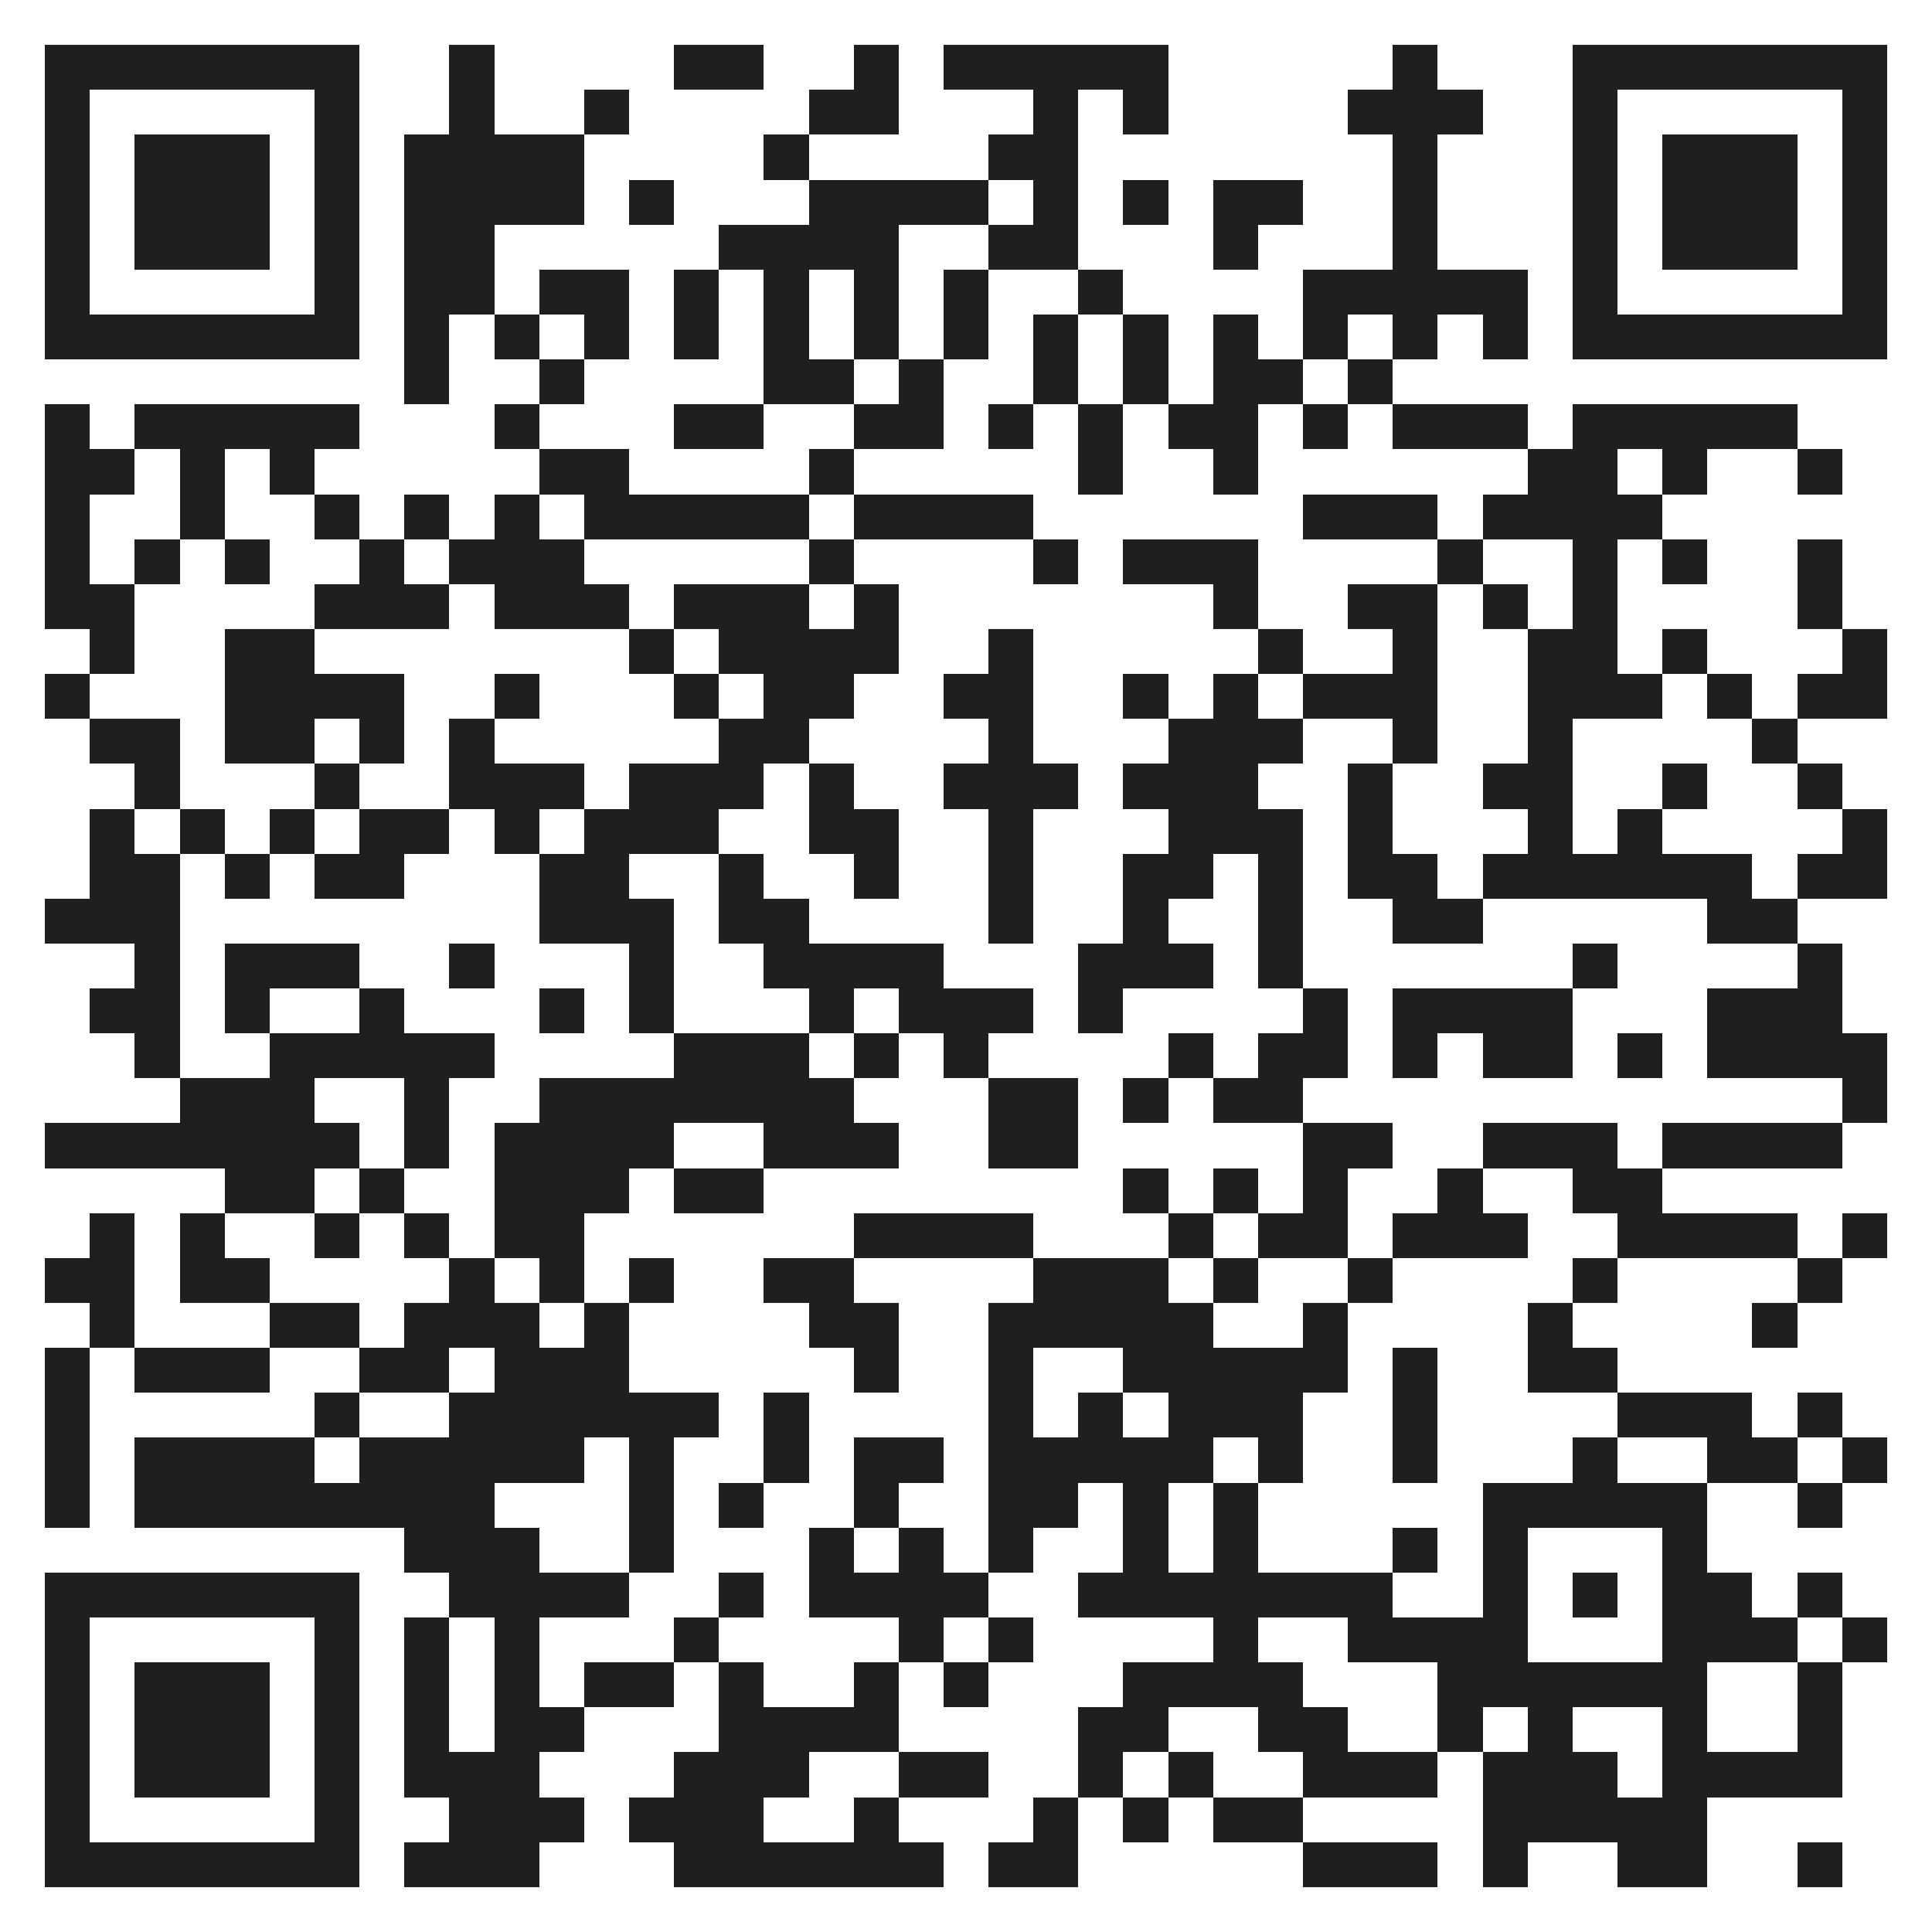
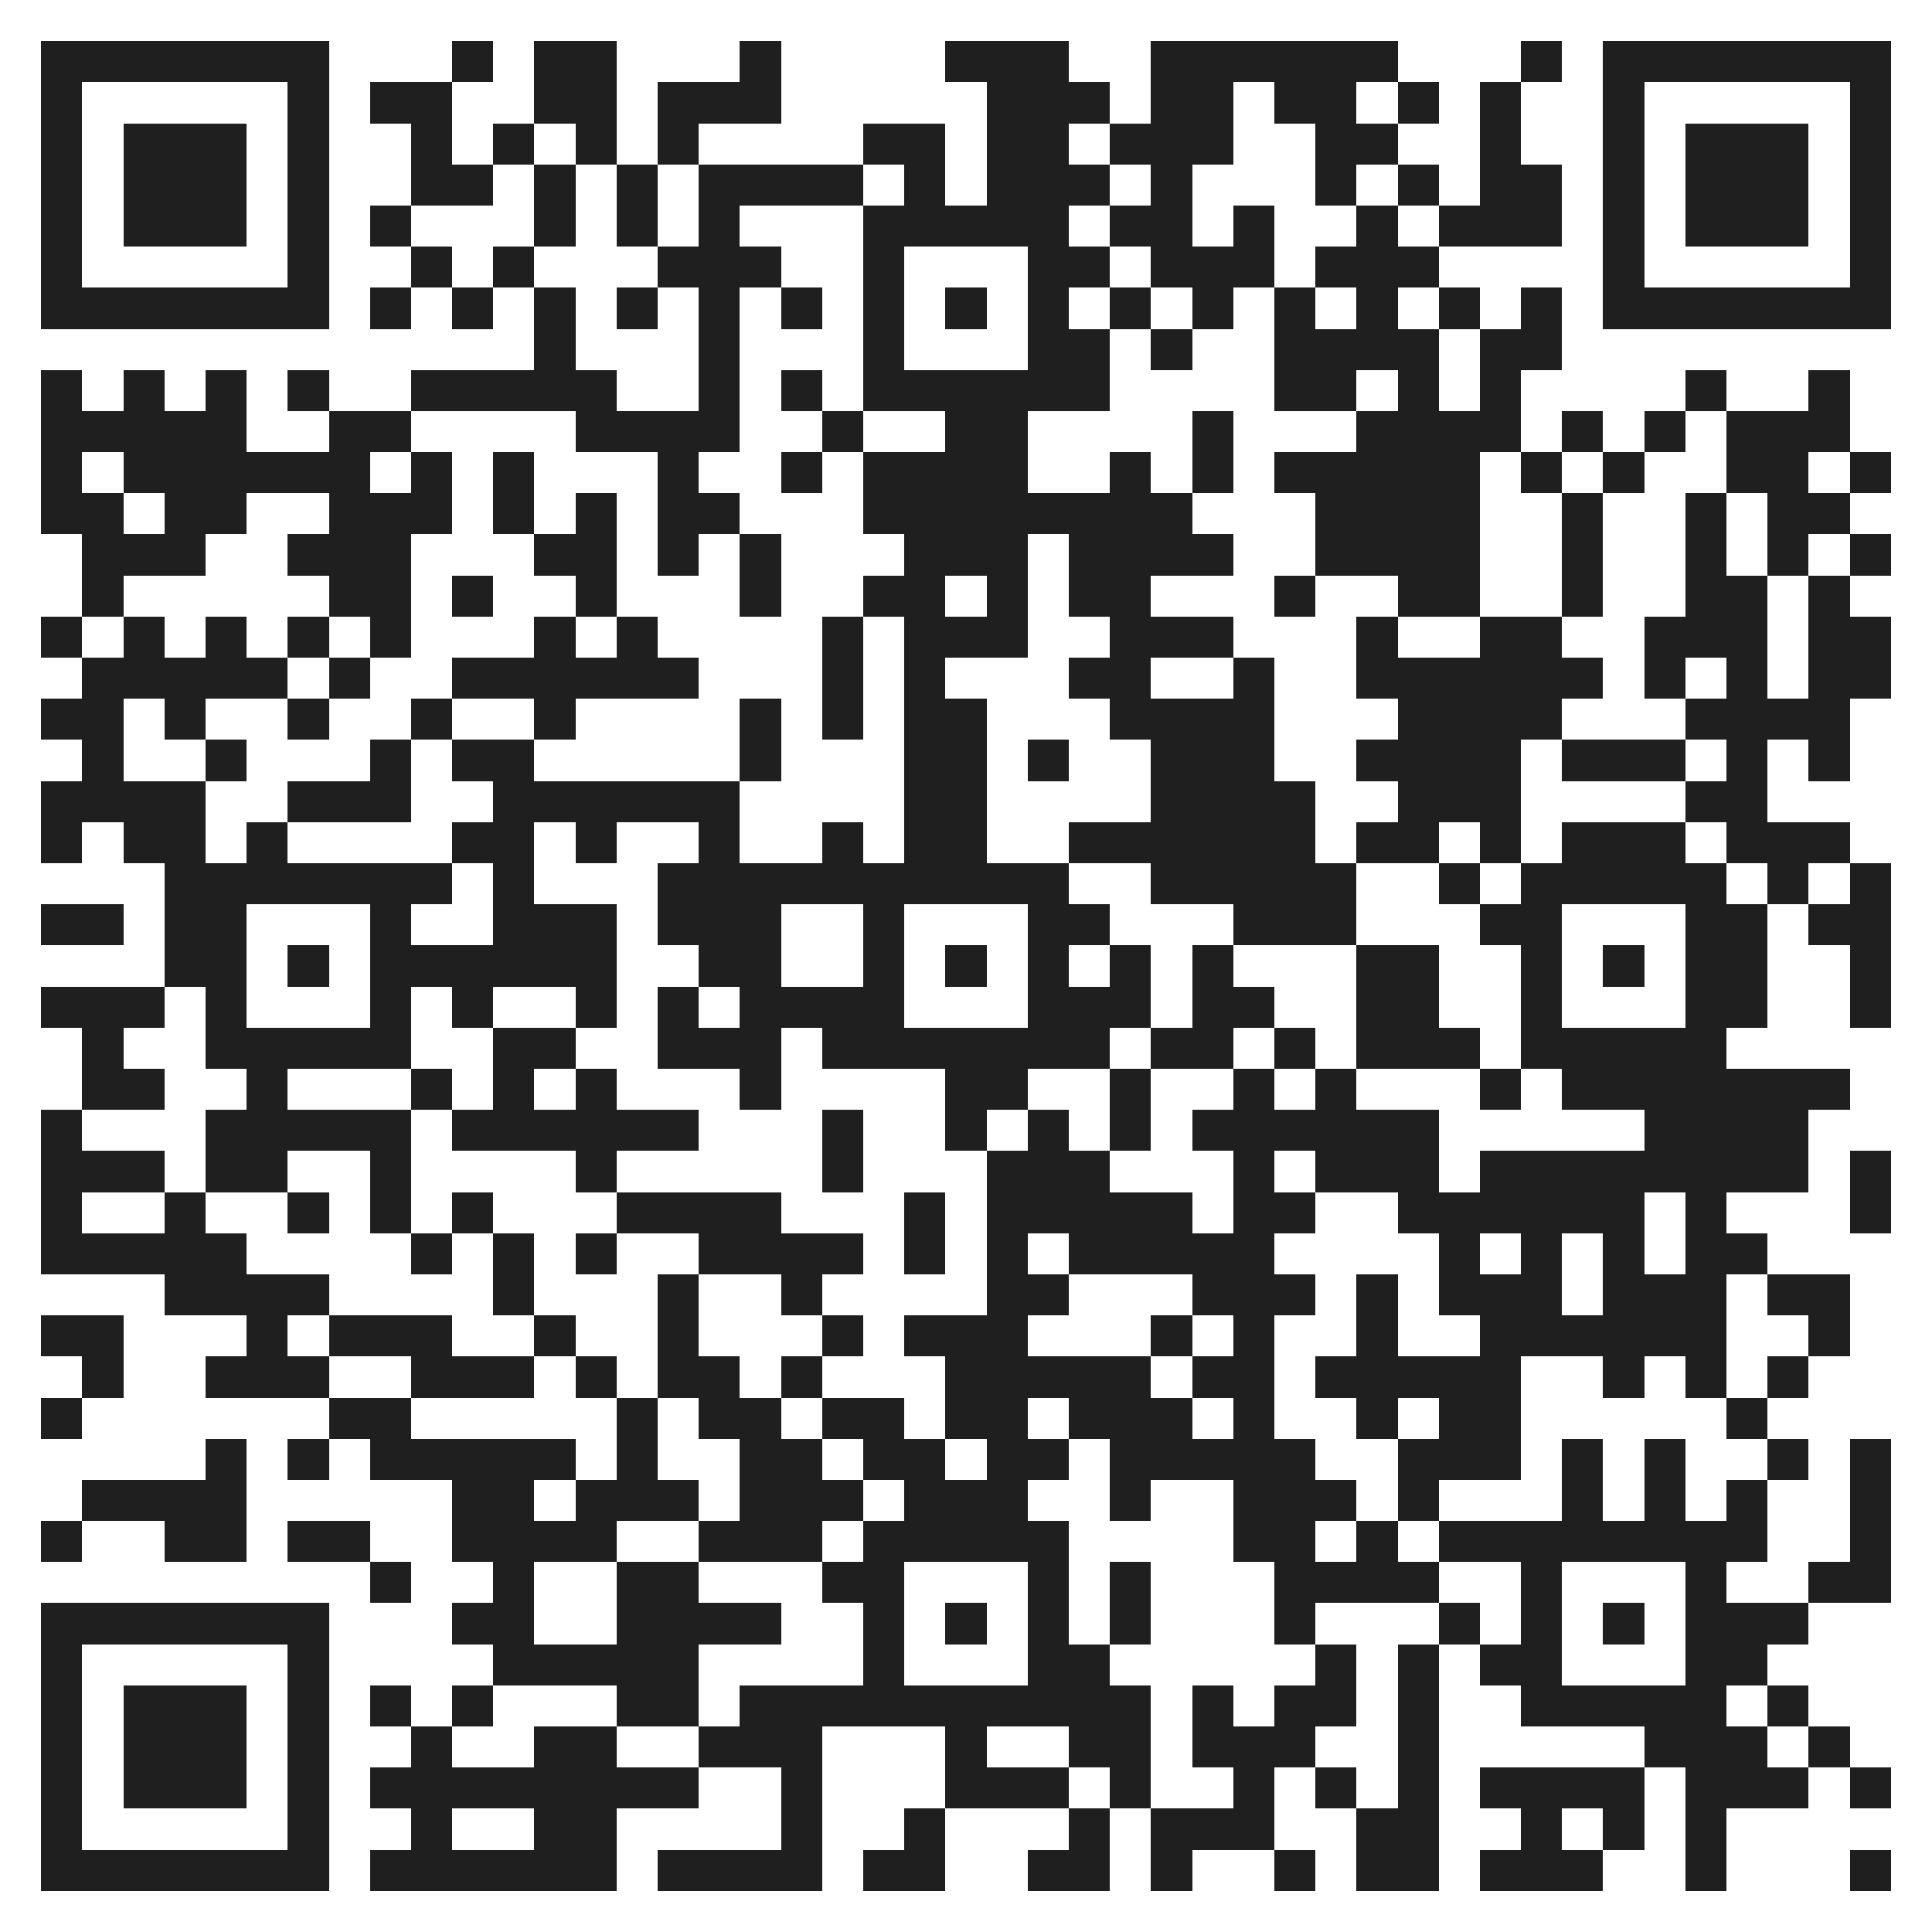
- <svg xmlns="http://www.w3.org/2000/svg" viewBox="0 0 43 43" shape-rendering="crispEdges">
-   <path fill="#FFFFFF" d="M0 0h43v43H0z" />
-   <path stroke="#1F1F1F" d="M1 1.5h7m2 0h1m4 0h2m2 0h1m1 0h5m5 0h1m3 0h7M1 2.5h1m5 0h1m2 0h1m2 0h1m4 0h2m3 0h1m1 0h1m4 0h3m2 0h1m5 0h1M1 3.5h1m1 0h3m1 0h1m1 0h4m4 0h1m4 0h2m7 0h1m3 0h1m1 0h3m1 0h1M1 4.5h1m1 0h3m1 0h1m1 0h4m1 0h1m3 0h4m1 0h1m1 0h1m1 0h2m2 0h1m3 0h1m1 0h3m1 0h1M1 5.5h1m1 0h3m1 0h1m1 0h2m5 0h4m2 0h2m3 0h1m3 0h1m3 0h1m1 0h3m1 0h1M1 6.5h1m5 0h1m1 0h2m1 0h2m1 0h1m1 0h1m1 0h1m1 0h1m2 0h1m4 0h5m1 0h1m5 0h1M1 7.5h7m1 0h1m1 0h1m1 0h1m1 0h1m1 0h1m1 0h1m1 0h1m1 0h1m1 0h1m1 0h1m1 0h1m1 0h1m1 0h1m1 0h7M9 8.5h1m2 0h1m4 0h2m1 0h1m2 0h1m1 0h1m1 0h2m1 0h1M1 9.5h1m1 0h5m3 0h1m3 0h2m2 0h2m1 0h1m1 0h1m1 0h2m1 0h1m1 0h3m1 0h5M1 10.5h2m1 0h1m1 0h1m5 0h2m4 0h1m5 0h1m2 0h1m6 0h2m1 0h1m2 0h1M1 11.5h1m2 0h1m2 0h1m1 0h1m1 0h1m1 0h5m1 0h4m6 0h3m1 0h4M1 12.5h1m1 0h1m1 0h1m2 0h1m1 0h3m5 0h1m4 0h1m1 0h3m4 0h1m2 0h1m1 0h1m2 0h1M1 13.5h2m4 0h3m1 0h3m1 0h3m1 0h1m7 0h1m2 0h2m1 0h1m1 0h1m4 0h1M2 14.5h1m2 0h2m7 0h1m1 0h4m2 0h1m5 0h1m2 0h1m2 0h2m1 0h1m3 0h1M1 15.5h1m3 0h4m2 0h1m3 0h1m1 0h2m2 0h2m2 0h1m1 0h1m1 0h3m2 0h3m1 0h1m1 0h2M2 16.5h2m1 0h2m1 0h1m1 0h1m5 0h2m4 0h1m3 0h3m2 0h1m2 0h1m4 0h1M3 17.5h1m3 0h1m2 0h3m1 0h3m1 0h1m2 0h3m1 0h3m2 0h1m2 0h2m2 0h1m2 0h1M2 18.5h1m1 0h1m1 0h1m1 0h2m1 0h1m1 0h3m2 0h2m2 0h1m3 0h3m1 0h1m3 0h1m1 0h1m4 0h1M2 19.5h2m1 0h1m1 0h2m3 0h2m2 0h1m2 0h1m2 0h1m2 0h2m1 0h1m1 0h2m1 0h6m1 0h2M1 20.5h3m8 0h3m1 0h2m4 0h1m2 0h1m2 0h1m2 0h2m5 0h2M3 21.5h1m1 0h3m2 0h1m3 0h1m2 0h4m3 0h3m1 0h1m6 0h1m4 0h1M2 22.5h2m1 0h1m2 0h1m3 0h1m1 0h1m3 0h1m1 0h3m1 0h1m4 0h1m1 0h4m3 0h3M3 23.5h1m2 0h5m4 0h3m1 0h1m1 0h1m4 0h1m1 0h2m1 0h1m1 0h2m1 0h1m1 0h4M4 24.5h3m2 0h1m2 0h7m3 0h2m1 0h1m1 0h2m12 0h1M1 25.5h7m1 0h1m1 0h4m2 0h3m2 0h2m5 0h2m2 0h3m1 0h4M5 26.5h2m1 0h1m2 0h3m1 0h2m8 0h1m1 0h1m1 0h1m2 0h1m2 0h2M2 27.5h1m1 0h1m2 0h1m1 0h1m1 0h2m6 0h4m3 0h1m1 0h2m1 0h3m2 0h4m1 0h1M1 28.5h2m1 0h2m4 0h1m1 0h1m1 0h1m2 0h2m4 0h3m1 0h1m2 0h1m4 0h1m4 0h1M2 29.5h1m3 0h2m1 0h3m1 0h1m4 0h2m2 0h5m2 0h1m4 0h1m4 0h1M1 30.5h1m1 0h3m2 0h2m1 0h3m5 0h1m2 0h1m2 0h5m1 0h1m2 0h2M1 31.5h1m5 0h1m2 0h6m1 0h1m4 0h1m1 0h1m1 0h3m2 0h1m4 0h3m1 0h1M1 32.5h1m1 0h4m1 0h5m1 0h1m2 0h1m1 0h2m1 0h5m1 0h1m2 0h1m3 0h1m2 0h2m1 0h1M1 33.5h1m1 0h8m3 0h1m1 0h1m2 0h1m2 0h2m1 0h1m1 0h1m5 0h5m2 0h1M9 34.5h3m2 0h1m3 0h1m1 0h1m1 0h1m2 0h1m1 0h1m3 0h1m1 0h1m3 0h1M1 35.5h7m2 0h4m2 0h1m1 0h4m2 0h7m2 0h1m1 0h1m1 0h2m1 0h1M1 36.5h1m5 0h1m1 0h1m1 0h1m3 0h1m4 0h1m1 0h1m4 0h1m2 0h4m3 0h3m1 0h1M1 37.5h1m1 0h3m1 0h1m1 0h1m1 0h1m1 0h2m1 0h1m2 0h1m1 0h1m3 0h4m3 0h6m2 0h1M1 38.5h1m1 0h3m1 0h1m1 0h1m1 0h2m3 0h4m4 0h2m2 0h2m2 0h1m1 0h1m2 0h1m2 0h1M1 39.5h1m1 0h3m1 0h1m1 0h3m3 0h3m2 0h2m2 0h1m1 0h1m2 0h3m1 0h3m1 0h4M1 40.5h1m5 0h1m2 0h3m1 0h3m2 0h1m3 0h1m1 0h1m1 0h2m4 0h5M1 41.5h7m1 0h3m3 0h6m1 0h2m5 0h3m1 0h1m2 0h2m2 0h1" />
+ <svg xmlns="http://www.w3.org/2000/svg" viewBox="0 0 47 47" shape-rendering="crispEdges">
+   <path fill="#FFFFFF" d="M0 0h47v47H0z" />
+   <path stroke="#1F1F1F" d="M1 1.5h7m3 0h1m1 0h2m3 0h1m4 0h3m2 0h6m3 0h1m1 0h7M1 2.5h1m5 0h1m1 0h2m2 0h2m1 0h3m5 0h3m1 0h2m1 0h2m1 0h1m1 0h1m2 0h1m5 0h1M1 3.5h1m1 0h3m1 0h1m2 0h1m1 0h1m1 0h1m1 0h1m4 0h2m1 0h2m1 0h3m2 0h2m2 0h1m2 0h1m1 0h3m1 0h1M1 4.5h1m1 0h3m1 0h1m2 0h2m1 0h1m1 0h1m1 0h4m1 0h1m1 0h3m1 0h1m3 0h1m1 0h1m1 0h2m1 0h1m1 0h3m1 0h1M1 5.5h1m1 0h3m1 0h1m1 0h1m3 0h1m1 0h1m1 0h1m3 0h5m1 0h2m1 0h1m2 0h1m1 0h3m1 0h1m1 0h3m1 0h1M1 6.5h1m5 0h1m2 0h1m1 0h1m3 0h3m2 0h1m3 0h2m1 0h3m1 0h3m4 0h1m5 0h1M1 7.5h7m1 0h1m1 0h1m1 0h1m1 0h1m1 0h1m1 0h1m1 0h1m1 0h1m1 0h1m1 0h1m1 0h1m1 0h1m1 0h1m1 0h1m1 0h1m1 0h7M13 8.5h1m3 0h1m3 0h1m3 0h2m1 0h1m2 0h4m1 0h2M1 9.5h1m1 0h1m1 0h1m1 0h1m2 0h5m2 0h1m1 0h1m1 0h6m4 0h2m1 0h1m1 0h1m4 0h1m2 0h1M1 10.5h5m2 0h2m4 0h4m2 0h1m2 0h2m4 0h1m3 0h4m1 0h1m1 0h1m1 0h3M1 11.5h1m1 0h6m1 0h1m1 0h1m3 0h1m2 0h1m1 0h4m2 0h1m1 0h1m1 0h5m1 0h1m1 0h1m2 0h2m1 0h1M1 12.5h2m1 0h2m2 0h3m1 0h1m1 0h1m1 0h2m3 0h8m3 0h4m2 0h1m2 0h1m1 0h2M2 13.5h3m2 0h3m3 0h2m1 0h1m1 0h1m3 0h3m1 0h4m2 0h4m2 0h1m2 0h1m1 0h1m1 0h1M2 14.5h1m5 0h2m1 0h1m2 0h1m3 0h1m2 0h2m1 0h1m1 0h2m3 0h1m2 0h2m2 0h1m2 0h2m1 0h1M1 15.5h1m1 0h1m1 0h1m1 0h1m1 0h1m3 0h1m1 0h1m4 0h1m1 0h3m2 0h3m3 0h1m2 0h2m2 0h3m1 0h2M2 16.5h5m1 0h1m2 0h6m3 0h1m1 0h1m3 0h2m2 0h1m2 0h6m1 0h1m1 0h1m1 0h2M1 17.5h2m1 0h1m2 0h1m2 0h1m2 0h1m4 0h1m1 0h1m1 0h2m3 0h4m3 0h4m3 0h4M2 18.5h1m2 0h1m3 0h1m1 0h2m5 0h1m3 0h2m1 0h1m2 0h3m2 0h4m1 0h3m1 0h1m1 0h1M1 19.5h4m2 0h3m2 0h6m4 0h2m4 0h4m2 0h3m4 0h2M1 20.5h1m1 0h2m1 0h1m4 0h2m1 0h1m2 0h1m2 0h1m1 0h2m2 0h6m1 0h2m1 0h1m1 0h3m1 0h3M4 21.5h7m1 0h1m3 0h10m2 0h5m2 0h1m1 0h5m1 0h1m1 0h1M1 22.5h2m1 0h2m3 0h1m2 0h3m1 0h3m2 0h1m3 0h2m3 0h3m3 0h2m3 0h2m1 0h2M4 23.5h2m1 0h1m1 0h6m2 0h2m2 0h1m1 0h1m1 0h1m1 0h1m1 0h1m3 0h2m2 0h1m1 0h1m1 0h2m2 0h1M1 24.5h3m1 0h1m3 0h1m1 0h1m2 0h1m1 0h1m1 0h4m3 0h3m1 0h2m2 0h2m2 0h1m3 0h2m2 0h1M2 25.5h1m2 0h5m2 0h2m2 0h3m1 0h7m1 0h2m1 0h1m1 0h3m1 0h5M2 26.5h2m2 0h1m3 0h1m1 0h1m1 0h1m3 0h1m4 0h2m2 0h1m2 0h1m1 0h1m3 0h1m1 0h7M1 27.5h1m3 0h5m1 0h6m3 0h1m2 0h1m1 0h1m1 0h1m1 0h6m5 0h4M1 28.5h3m1 0h2m2 0h1m4 0h1m5 0h1m3 0h3m3 0h1m1 0h3m1 0h8m1 0h1M1 29.5h1m2 0h1m2 0h1m1 0h1m1 0h1m3 0h4m3 0h1m1 0h5m1 0h2m2 0h6m1 0h1m3 0h1M1 30.5h5m4 0h1m1 0h1m1 0h1m2 0h4m1 0h1m1 0h1m1 0h5m4 0h1m1 0h1m1 0h1m1 0h2M4 31.5h4m4 0h1m3 0h1m2 0h1m4 0h2m3 0h3m1 0h1m1 0h3m1 0h3m1 0h2M1 32.5h2m3 0h1m1 0h3m2 0h1m2 0h1m3 0h1m1 0h3m3 0h1m1 0h1m2 0h1m2 0h6m2 0h1M2 33.5h1m2 0h3m2 0h3m1 0h1m1 0h2m1 0h1m3 0h5m1 0h2m1 0h5m2 0h1m1 0h1m1 0h1M1 34.5h1m6 0h2m5 0h1m1 0h2m1 0h2m1 0h2m1 0h3m1 0h1m2 0h1m1 0h2m5 0h1M5 35.5h1m1 0h1m1 0h5m1 0h1m2 0h2m1 0h2m1 0h2m1 0h5m2 0h3m1 0h1m1 0h1m2 0h1m1 0h1M2 36.5h4m5 0h2m1 0h3m1 0h3m1 0h3m2 0h1m2 0h3m1 0h1m3 0h1m1 0h1m1 0h1m2 0h1M1 37.5h1m2 0h2m1 0h2m2 0h4m2 0h3m1 0h5m4 0h2m1 0h1m1 0h8m2 0h1M9 38.5h1m2 0h1m2 0h2m3 0h2m3 0h1m1 0h1m3 0h4m2 0h1m3 0h1m2 0h2M1 39.5h7m3 0h2m2 0h4m2 0h1m1 0h1m1 0h1m1 0h1m3 0h1m3 0h1m1 0h1m1 0h1m1 0h3M1 40.5h1m5 0h1m4 0h5m4 0h1m3 0h2m5 0h1m1 0h1m1 0h2m3 0h2M1 41.5h1m1 0h3m1 0h1m1 0h1m1 0h1m3 0h2m1 0h10m1 0h1m1 0h2m1 0h1m2 0h5m1 0h1M1 42.5h1m1 0h3m1 0h1m2 0h1m2 0h2m2 0h3m3 0h1m2 0h2m1 0h3m2 0h1m5 0h3m1 0h1M1 43.5h1m1 0h3m1 0h1m1 0h8m2 0h1m3 0h3m1 0h1m2 0h1m1 0h1m1 0h1m1 0h4m1 0h3m1 0h1M1 44.5h1m5 0h1m2 0h1m2 0h2m4 0h1m2 0h1m3 0h1m1 0h3m2 0h2m2 0h1m1 0h1m1 0h1M1 45.5h7m1 0h6m1 0h4m1 0h2m2 0h2m1 0h1m2 0h1m1 0h2m1 0h3m2 0h1m3 0h1" />
</svg>
